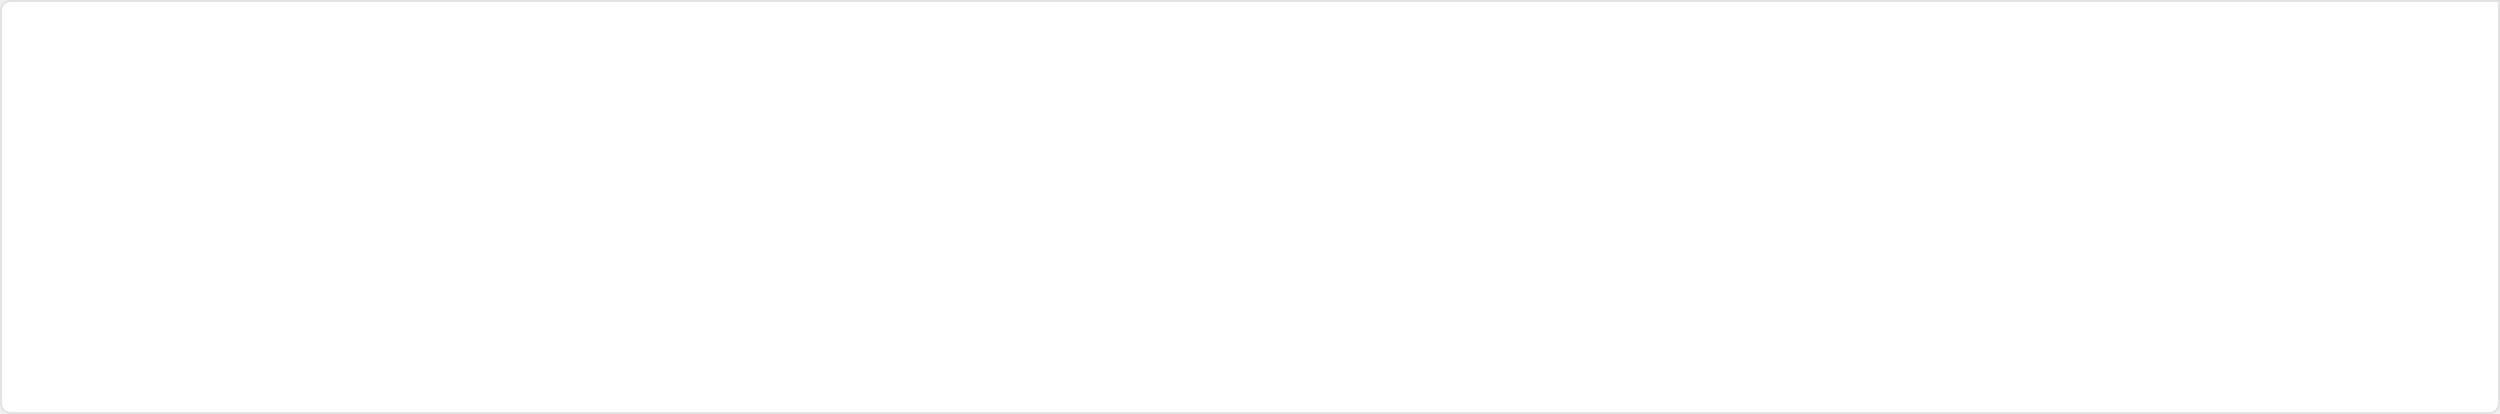
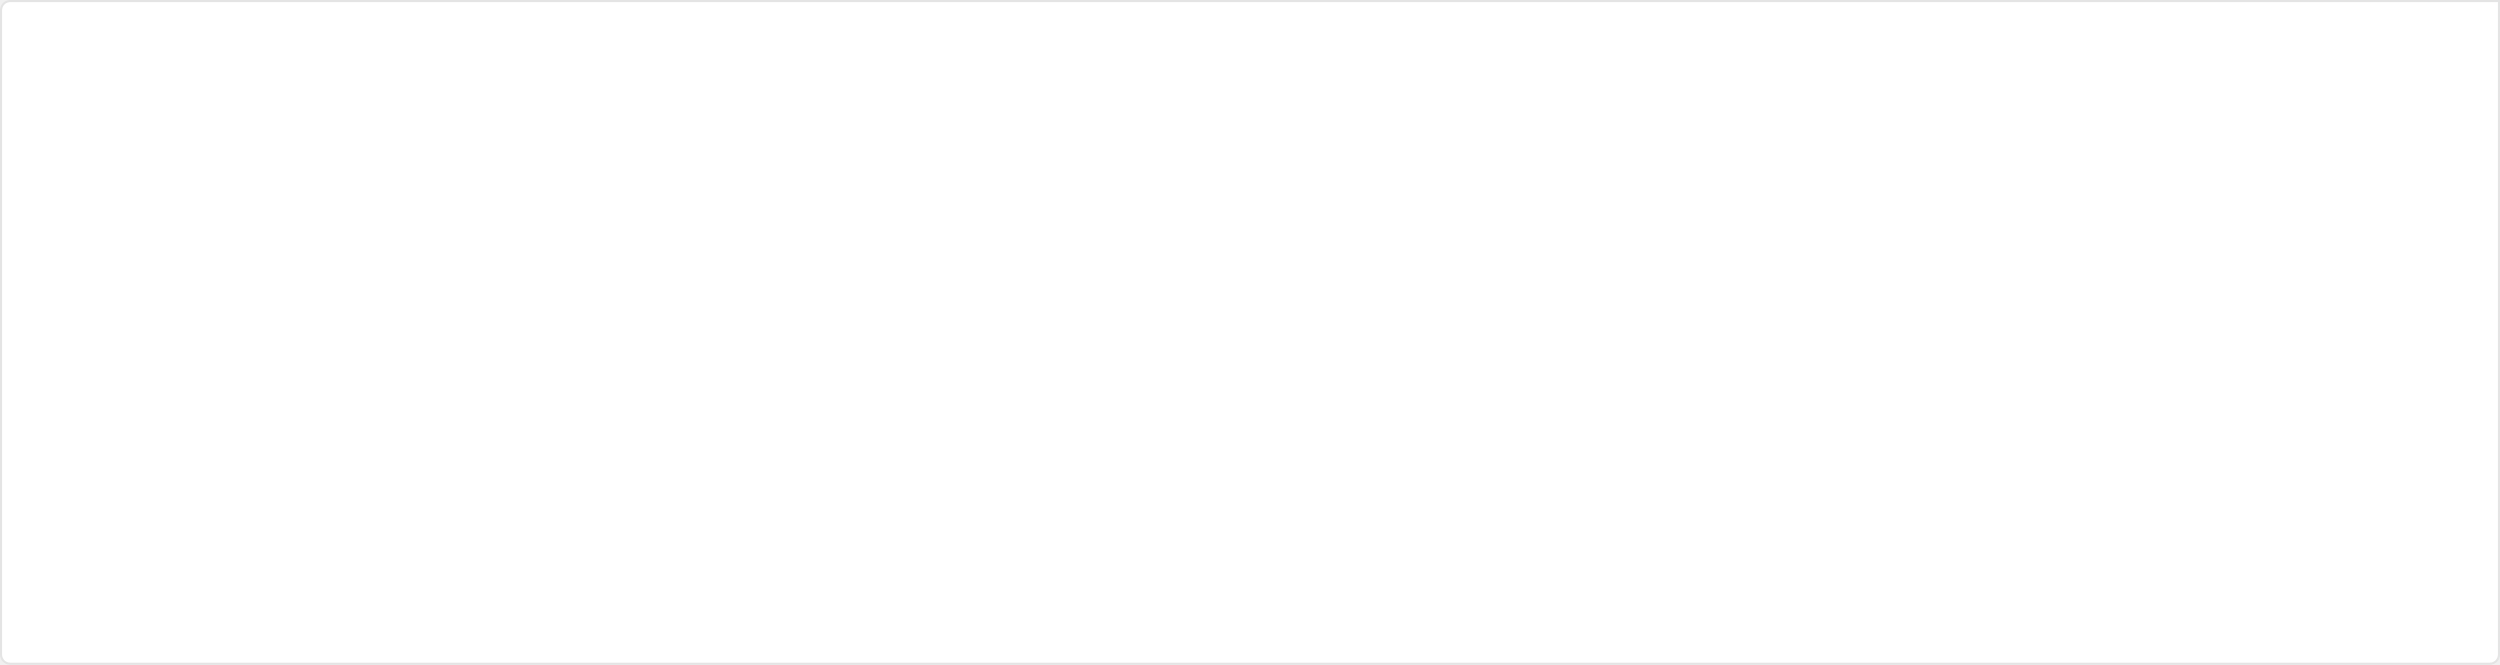
- <svg xmlns="http://www.w3.org/2000/svg" version="1.1" width="1226px" height="203px">
-   <g transform="matrix(1 0 0 1 -140 -804 )">
-     <path d="M 141 809  A 4 4 0 0 1 145 805 L 1365 805  L 1365 1002  A 4 4 0 0 1 1361 1006 L 145 1006  A 4 4 0 0 1 141 1002 L 141 809  Z " fill-rule="nonzero" fill="#ffffff" stroke="none" />
-     <path d="M 140.5 809  A 4.5 4.5 0 0 1 145 804.5 L 1365.5 804.5  L 1365.5 1002  A 4.5 4.5 0 0 1 1361 1006.5 L 145 1006.5  A 4.5 4.5 0 0 1 140.5 1002 L 140.5 809  Z " stroke-width="1" stroke="#d7d7d7" fill="none" stroke-opacity="0.498" />
+ <svg xmlns="http://www.w3.org/2000/svg" version="1.1" width="1226px" height="326px">
+   <g transform="matrix(1 0 0 1 -139 -2311 )">
+     <path d="M 140 2316  A 4 4 0 0 1 144 2312 L 1364 2312  L 1364 2632  A 4 4 0 0 1 1360 2636 L 144 2636  A 4 4 0 0 1 140 2632 L 140 2316  Z " fill-rule="nonzero" fill="#ffffff" stroke="none" />
+     <path d="M 139.5 2316  A 4.5 4.5 0 0 1 144 2311.5 L 1364.5 2311.5  L 1364.5 2632  A 4.5 4.5 0 0 1 1360 2636.5 L 144 2636.5  A 4.5 4.5 0 0 1 139.5 2632 L 139.5 2316  Z " stroke-width="1" stroke="#d7d7d7" fill="none" stroke-opacity="0.506" />
  </g>
</svg>
